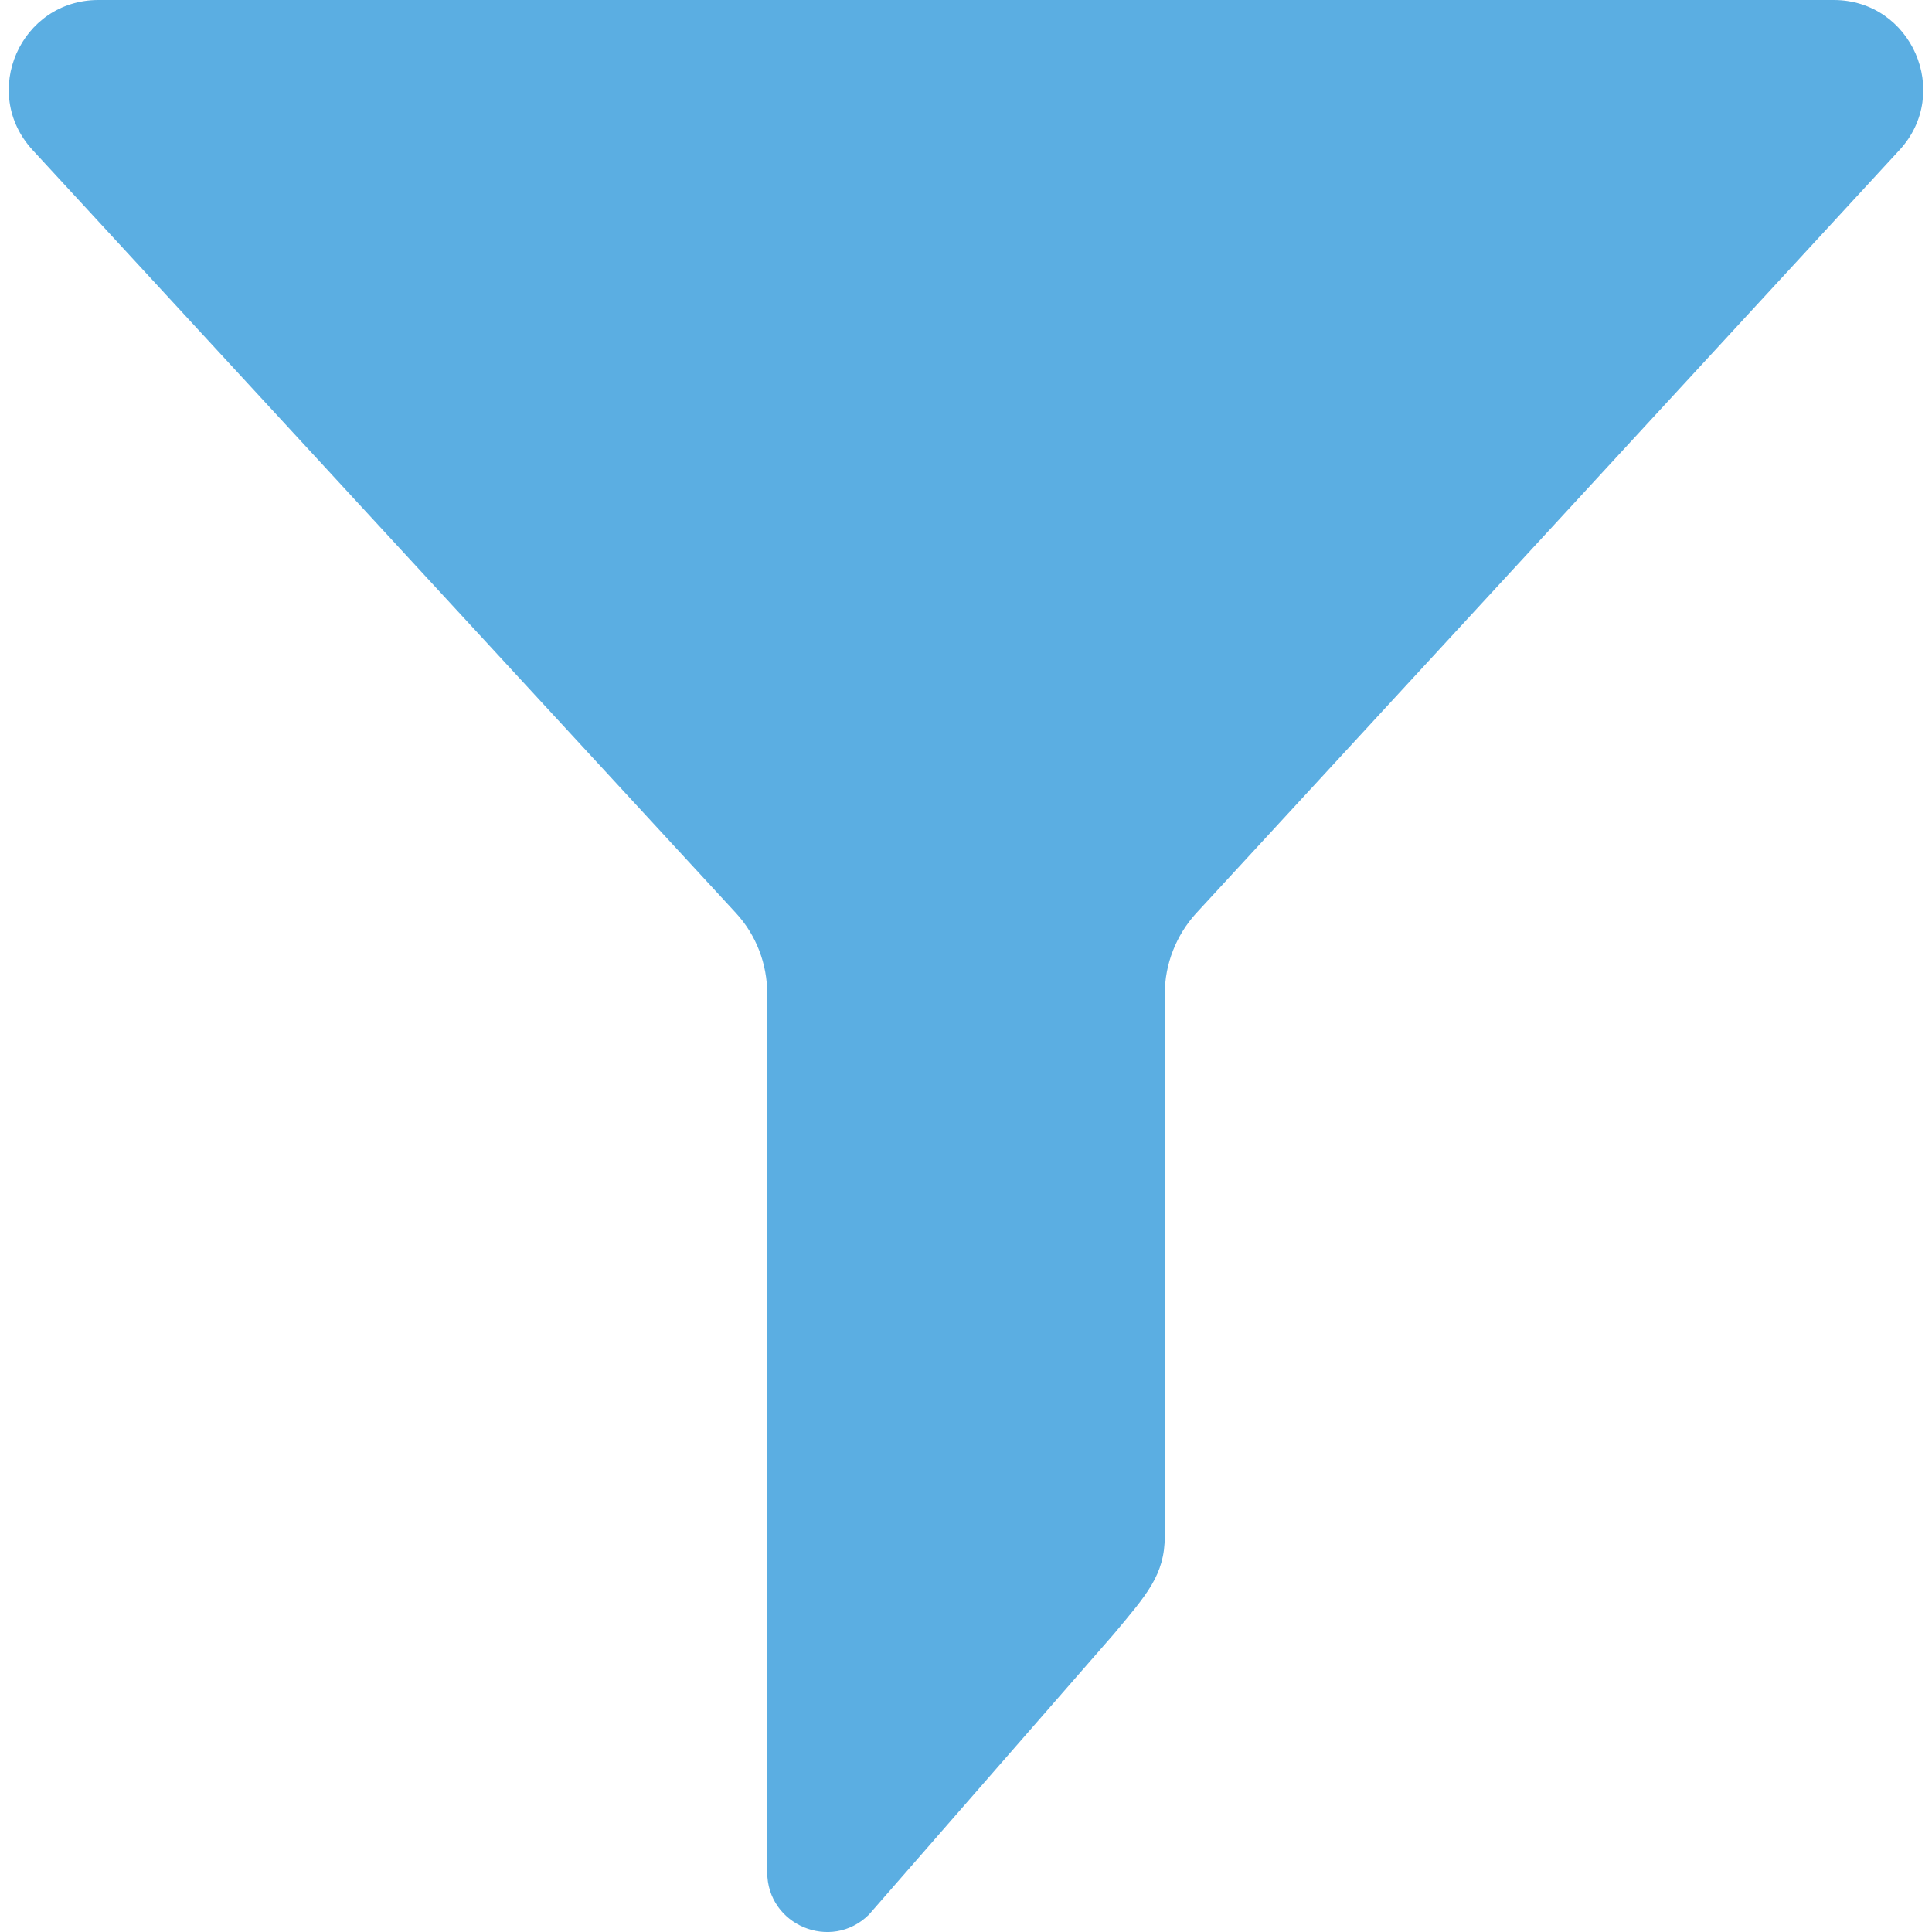
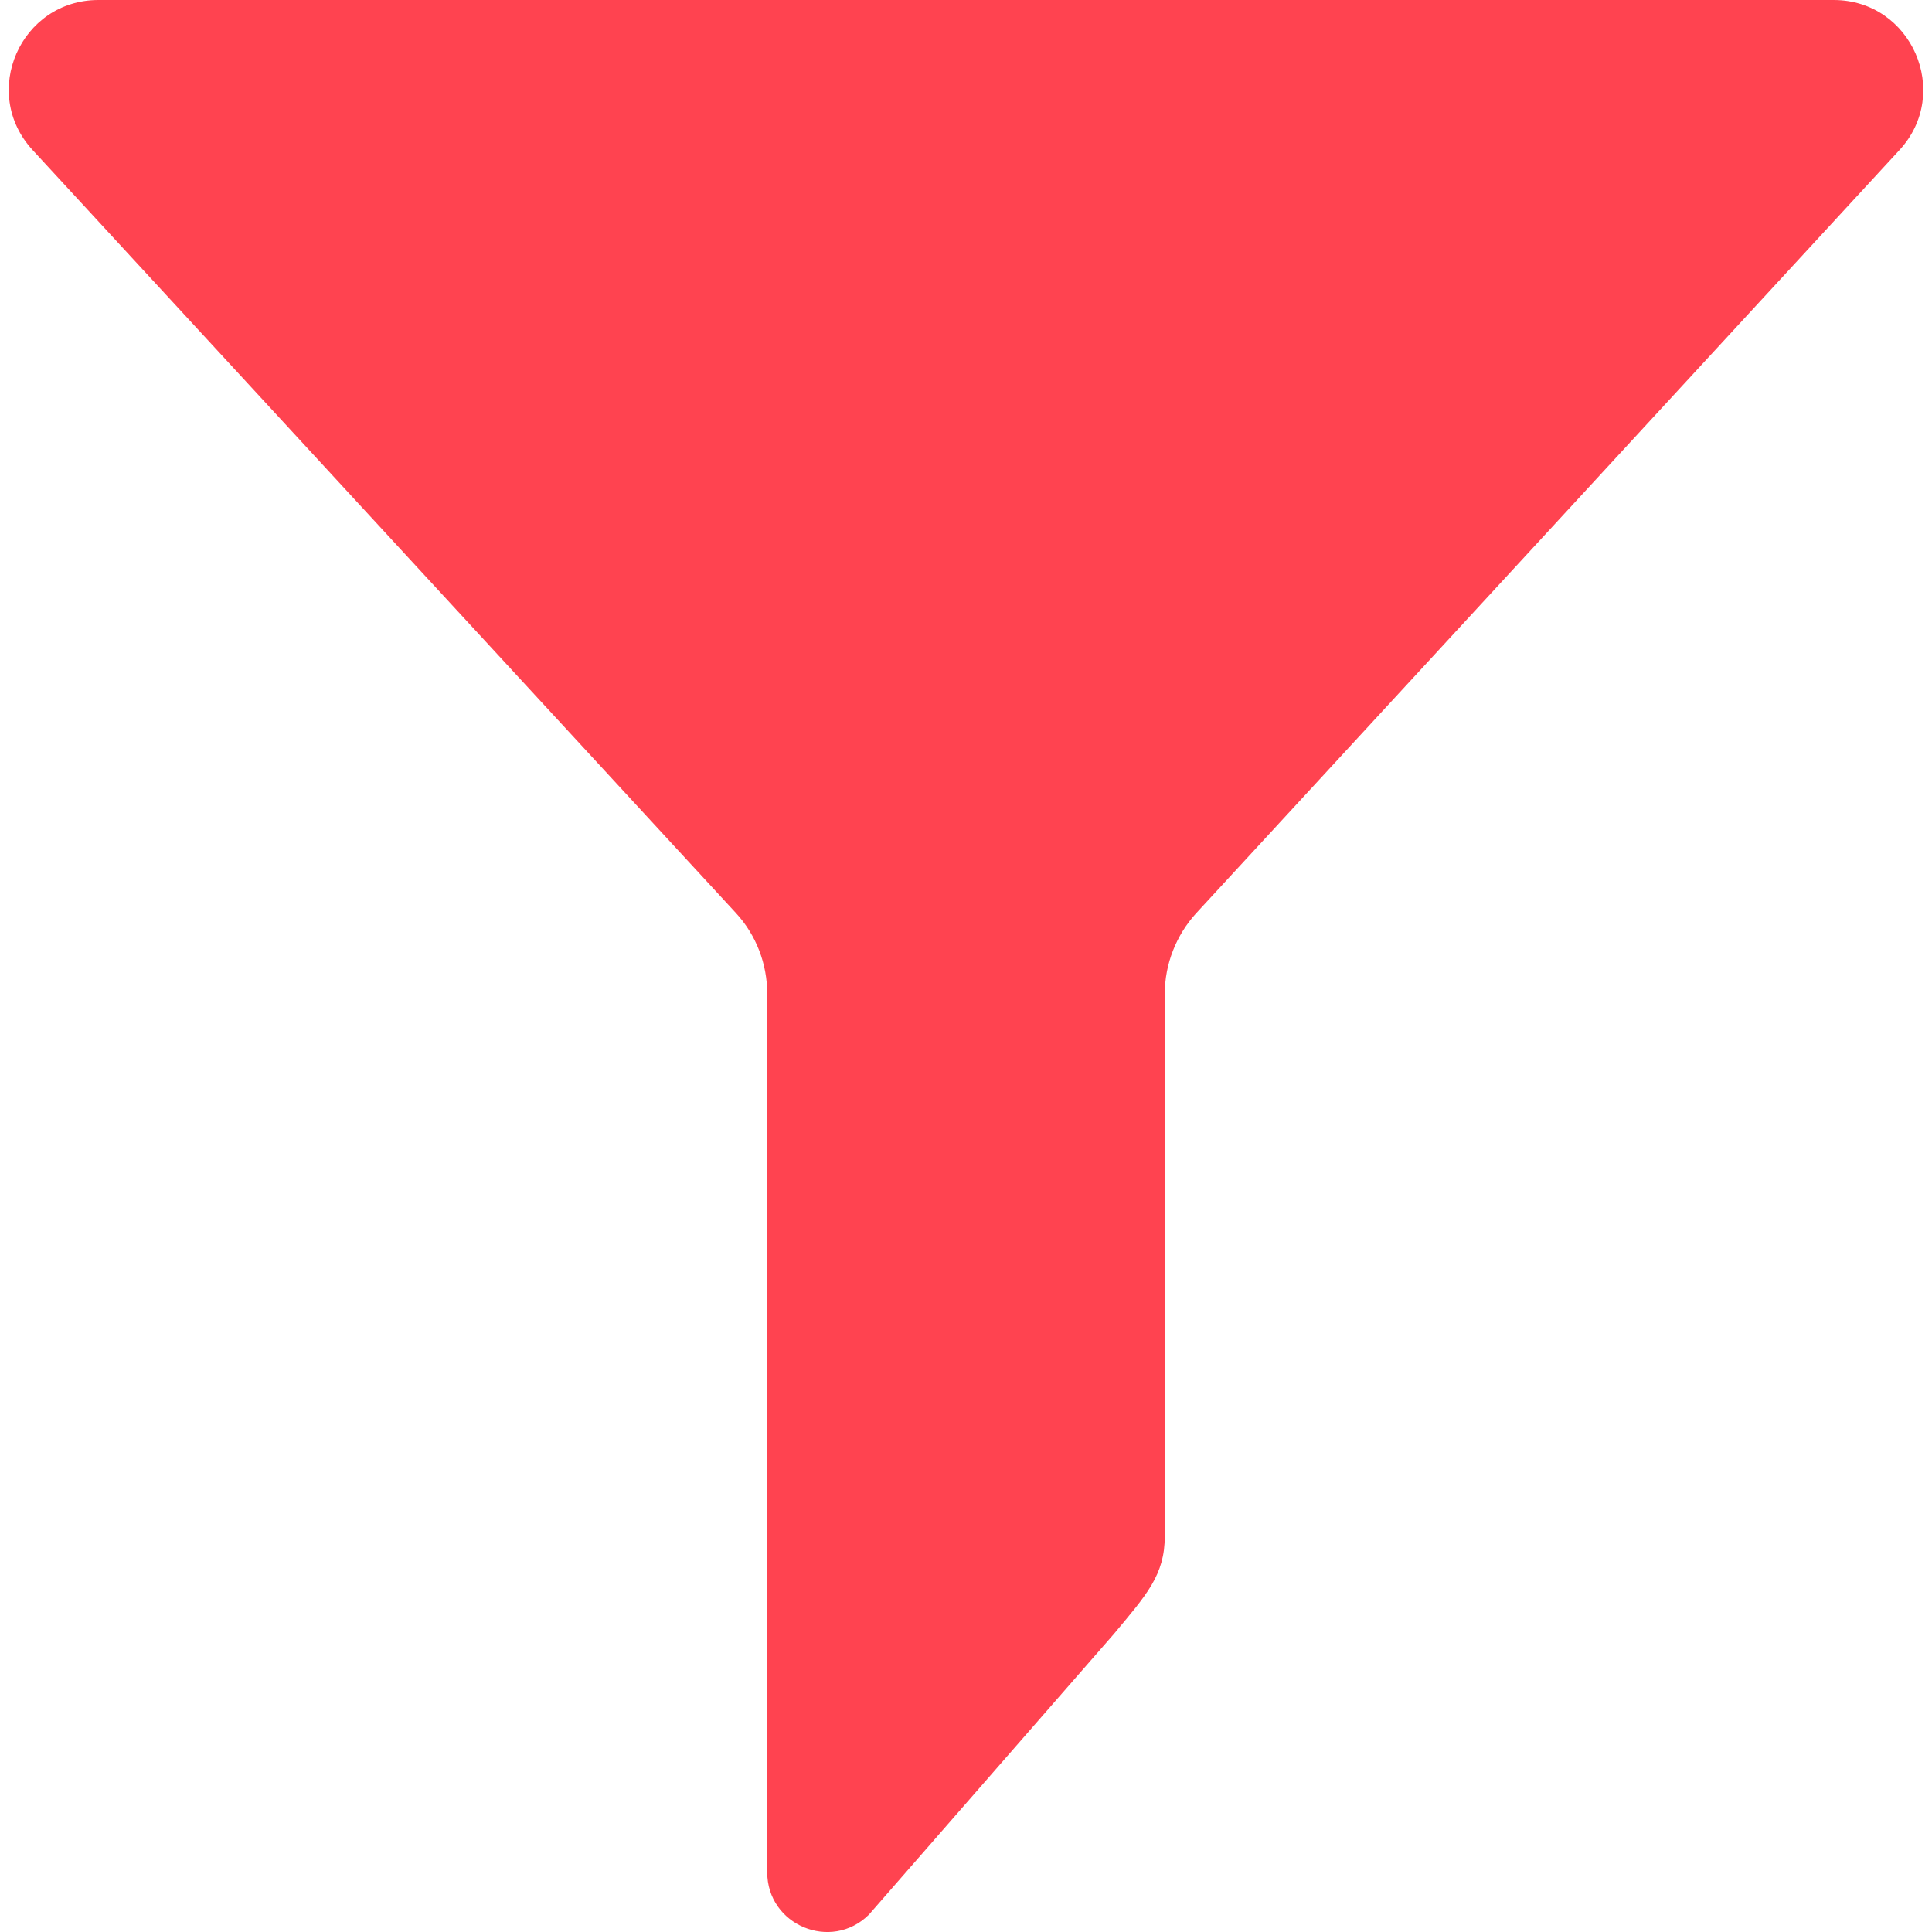
<svg xmlns="http://www.w3.org/2000/svg" width="18" height="18" viewBox="0 0 18 18" fill="none">
-   <path d="M6.856 8.506C7.045 8.711 7.148 8.98 7.148 9.258V17.443C7.148 17.936 7.743 18.186 8.095 17.839L10.378 15.223C10.684 14.856 10.852 14.674 10.852 14.311V9.259C10.852 8.982 10.958 8.713 11.145 8.508L17.697 1.398C18.188 0.865 17.81 0 17.084 0H0.917C0.191 0 -0.189 0.863 0.304 1.398L6.856 8.506Z" fill="#5BAEE2" />
+   <path d="M6.856 8.506C7.045 8.711 7.148 8.98 7.148 9.258V17.443C7.148 17.936 7.743 18.186 8.095 17.839L10.378 15.223C10.684 14.856 10.852 14.674 10.852 14.311V9.259C10.852 8.982 10.958 8.713 11.145 8.508L17.697 1.398C18.188 0.865 17.81 0 17.084 0H0.917C0.191 0 -0.189 0.863 0.304 1.398L6.856 8.506Z" fill="#FF4350" />
</svg>
